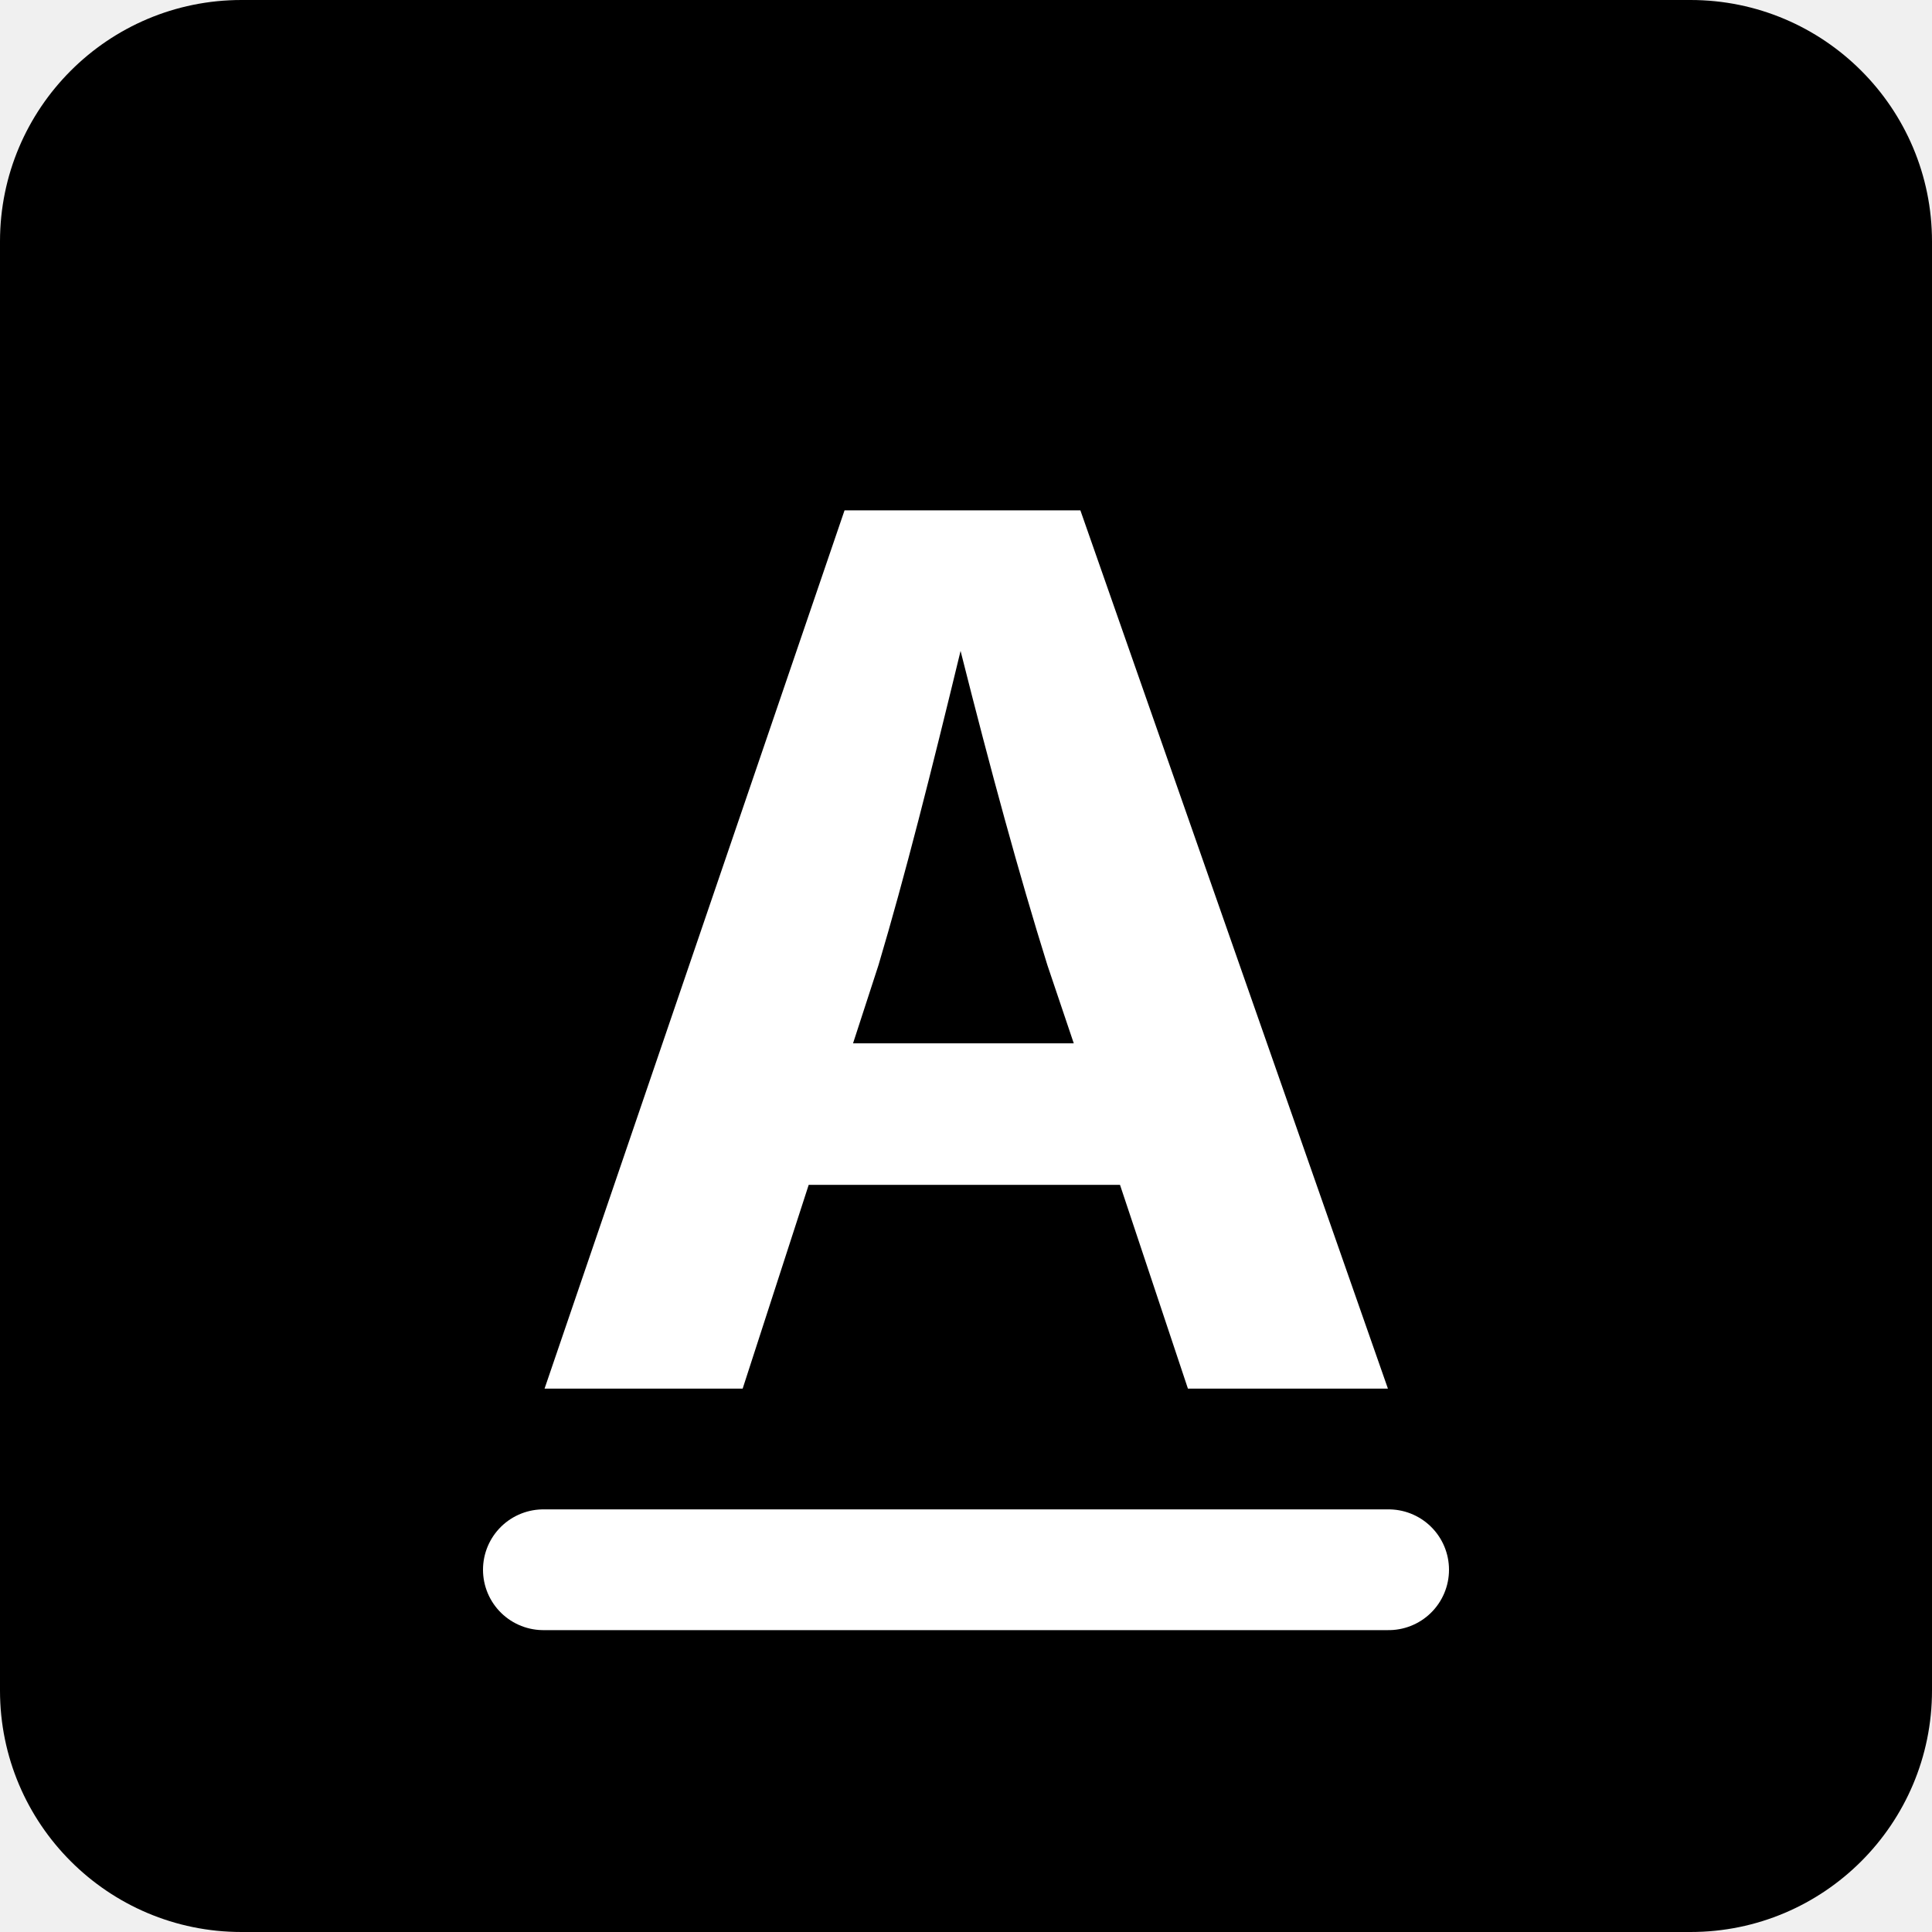
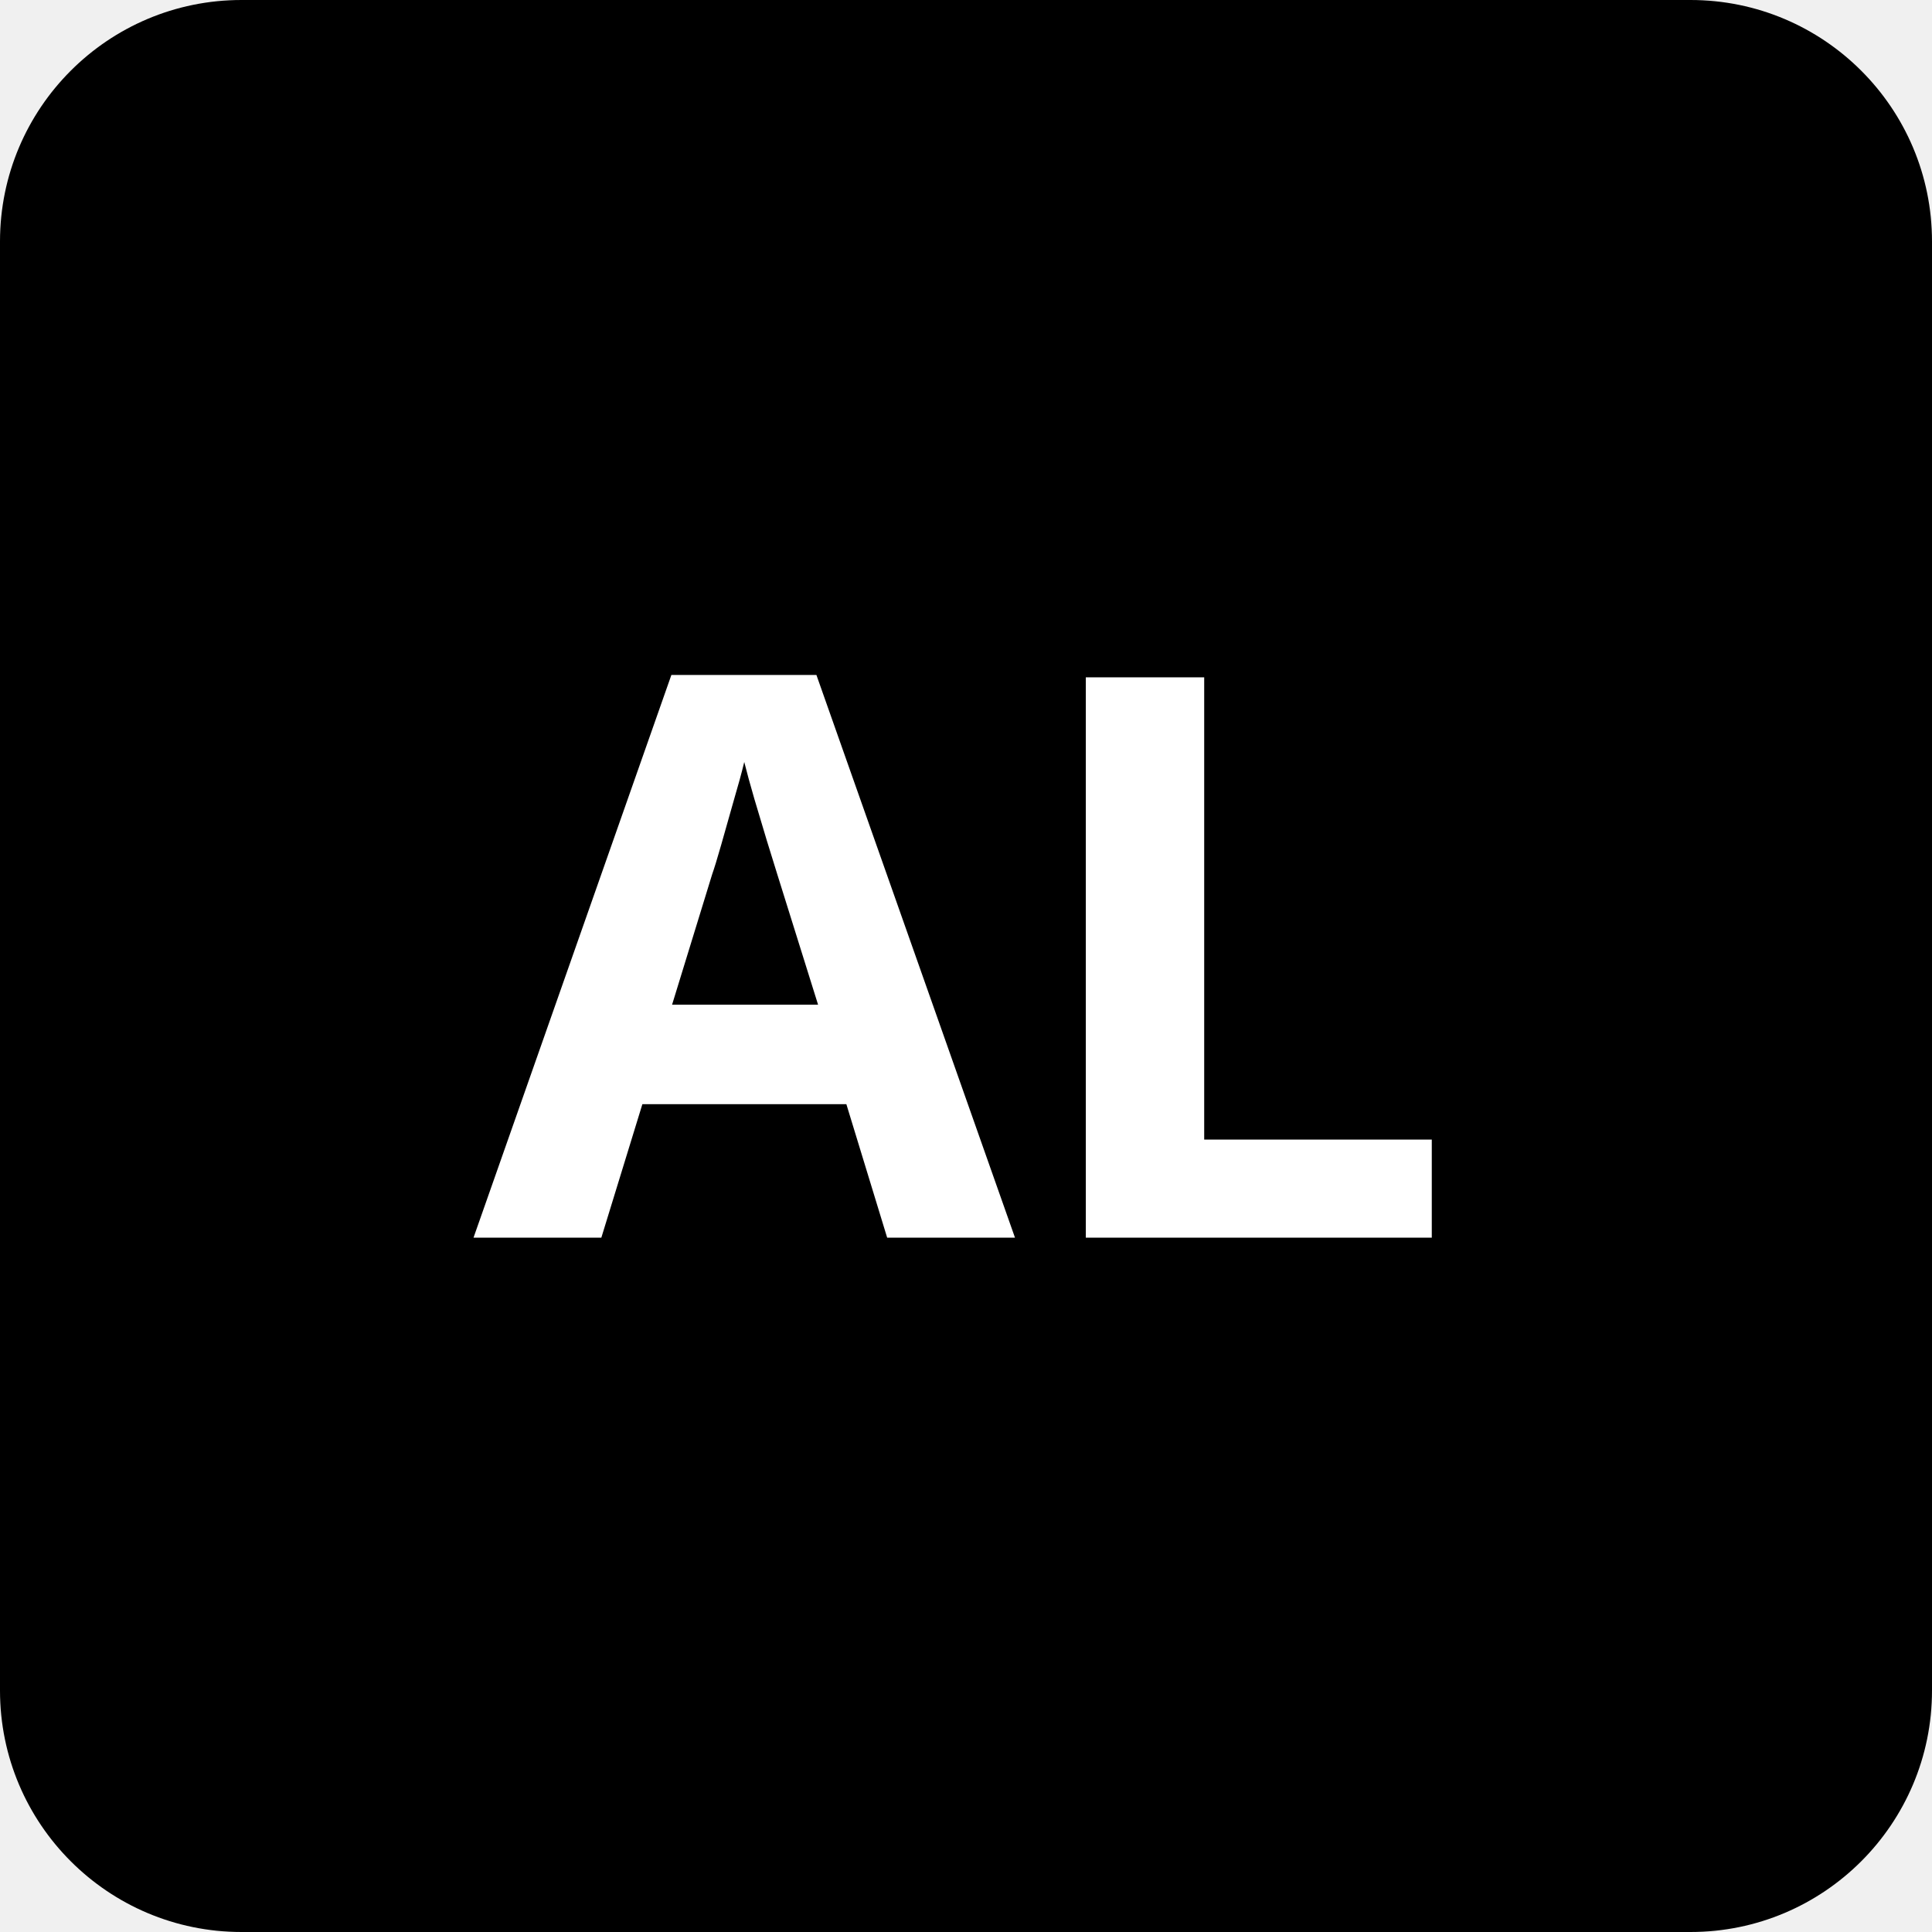
- <svg xmlns="http://www.w3.org/2000/svg" viewBox="0 0 32 32">
-   <rect width="32" height="32" rx="4" fill="#000" />
-   <text x="16" y="23" font-family="system-ui, -apple-system, sans-serif" font-size="20" font-weight="700" fill="#fff" text-anchor="middle">A</text>
-   <line x1="9" y1="26" x2="23" y2="26" stroke="#fff" stroke-width="2" stroke-linecap="round" />
+ <svg xmlns="http://www.w3.org/2000/svg" viewBox="0 0 128 128">
+   <rect width="128" height="128" rx="16" fill="#000" />
+   <text x="64" y="82" font-family="system-ui" font-size="52" font-weight="700" fill="#fff" text-anchor="middle">AL</text>
</svg>
